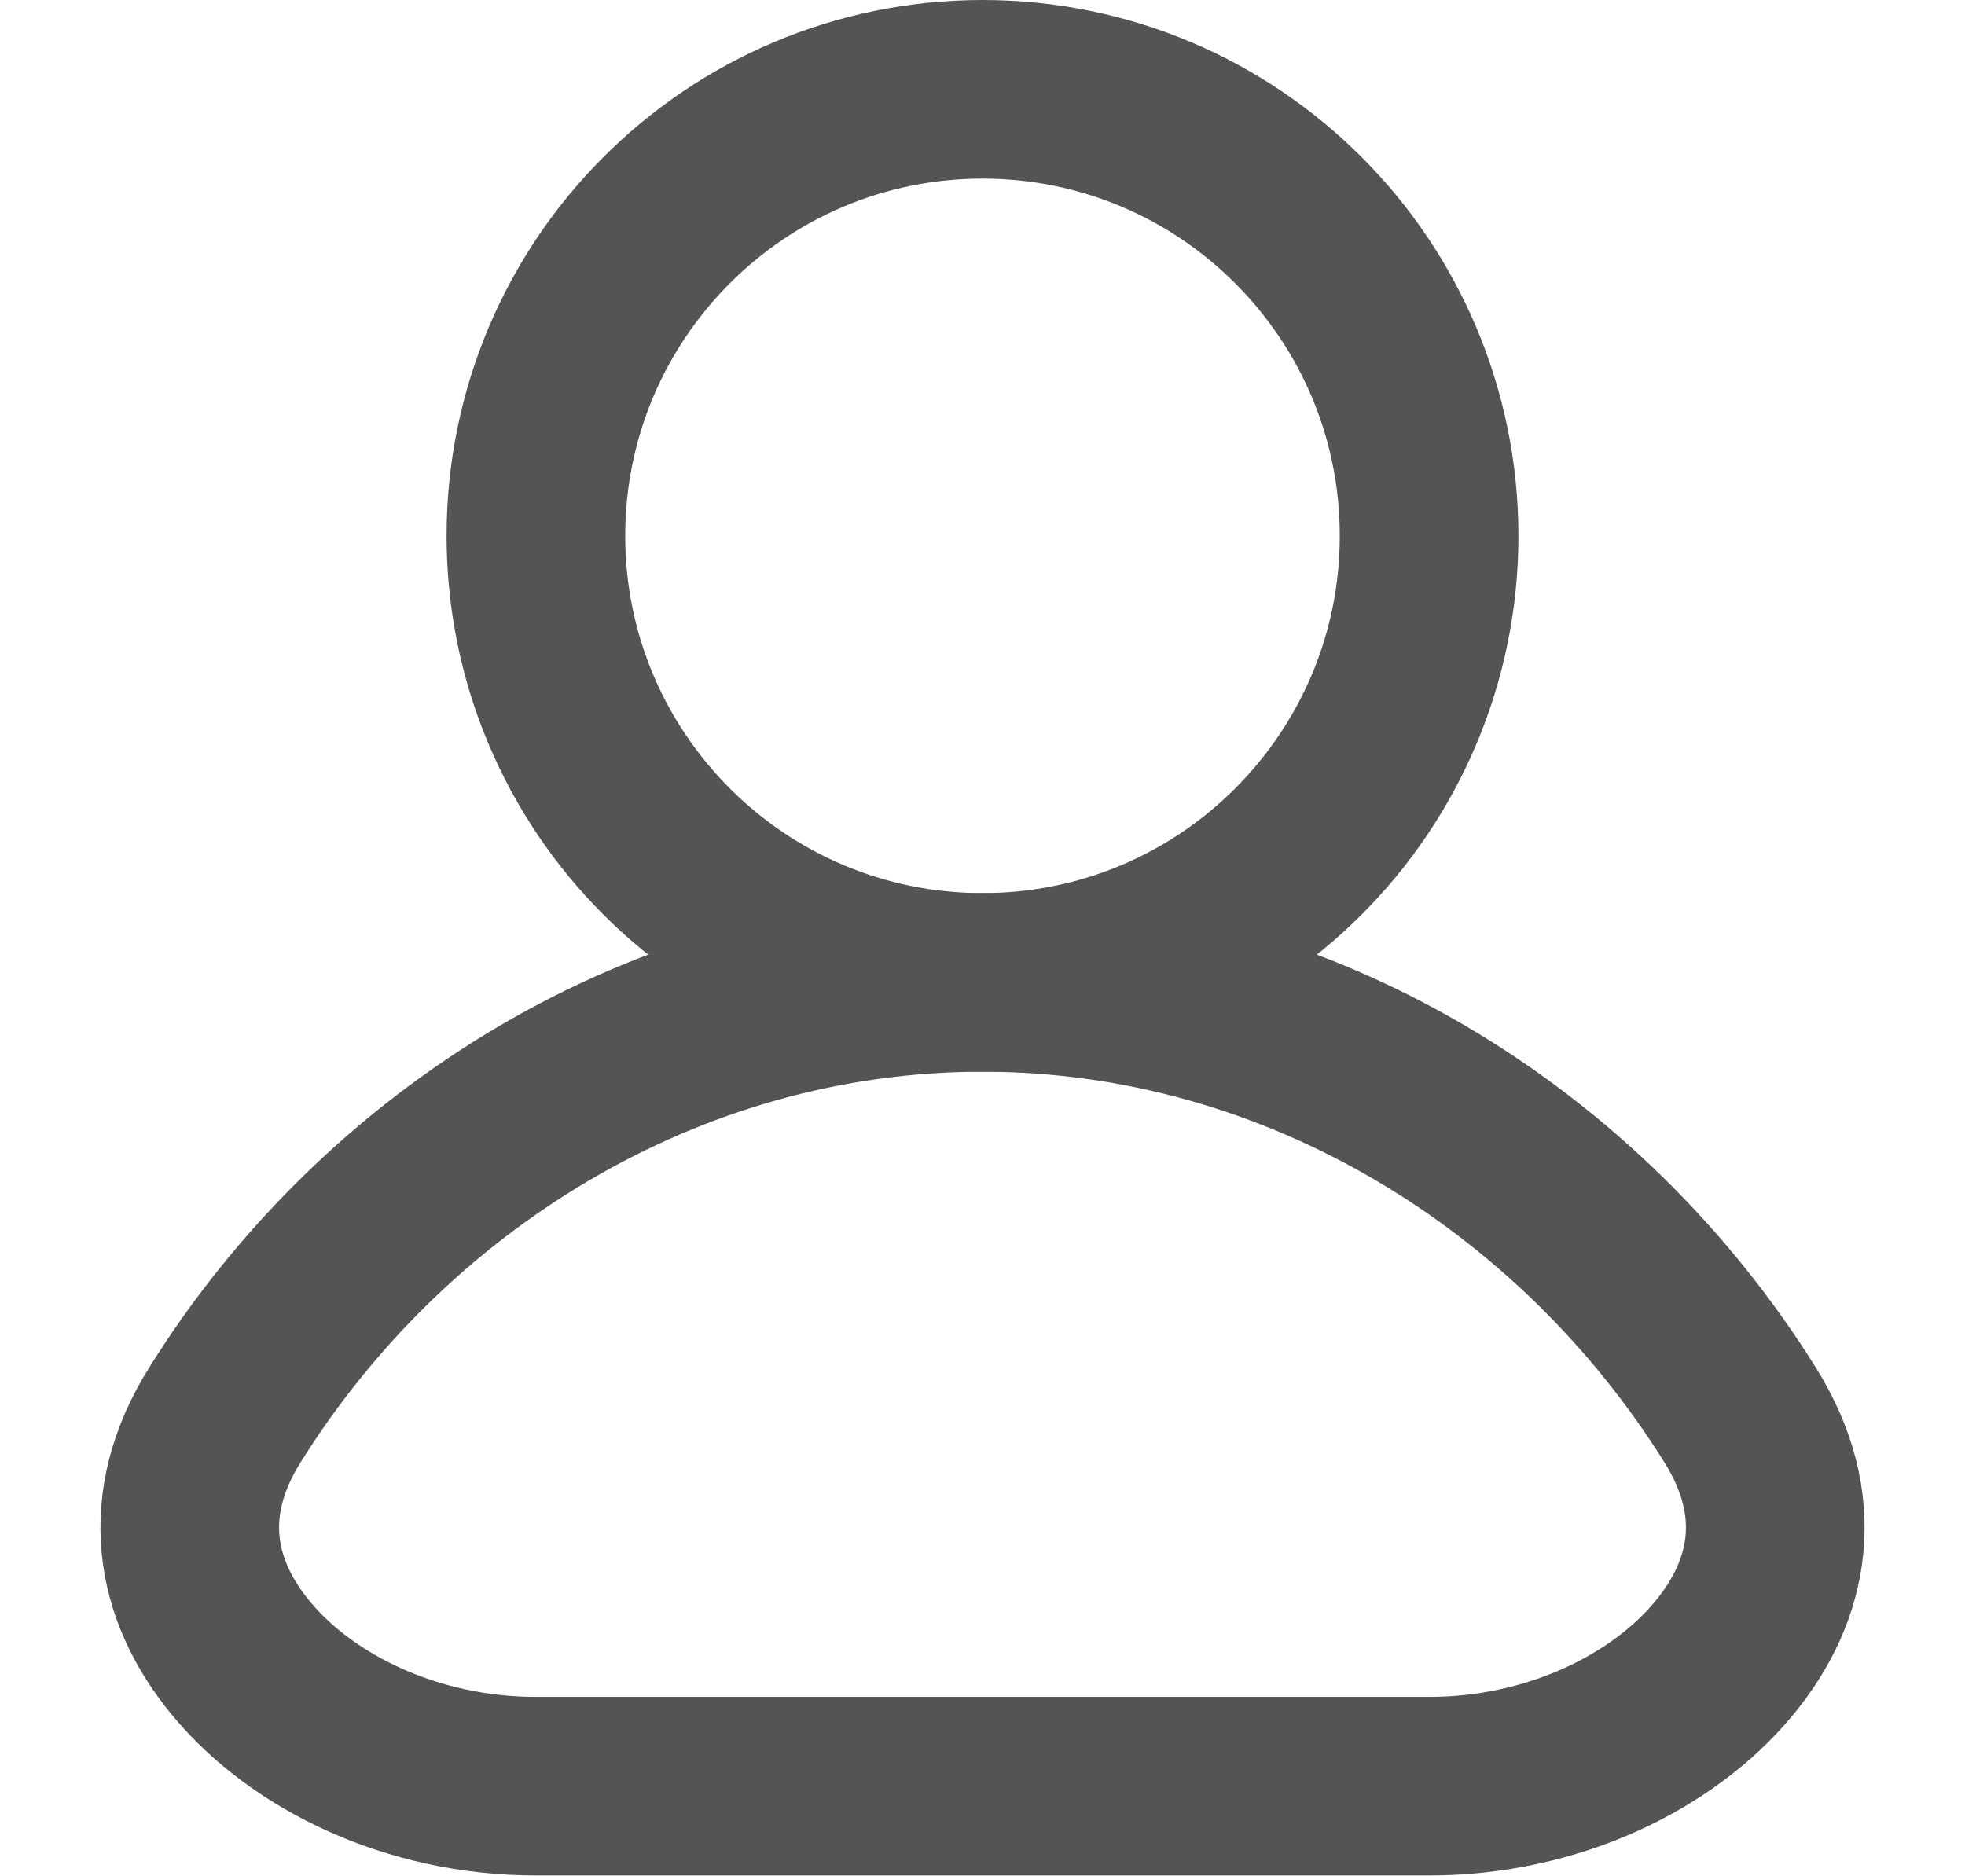
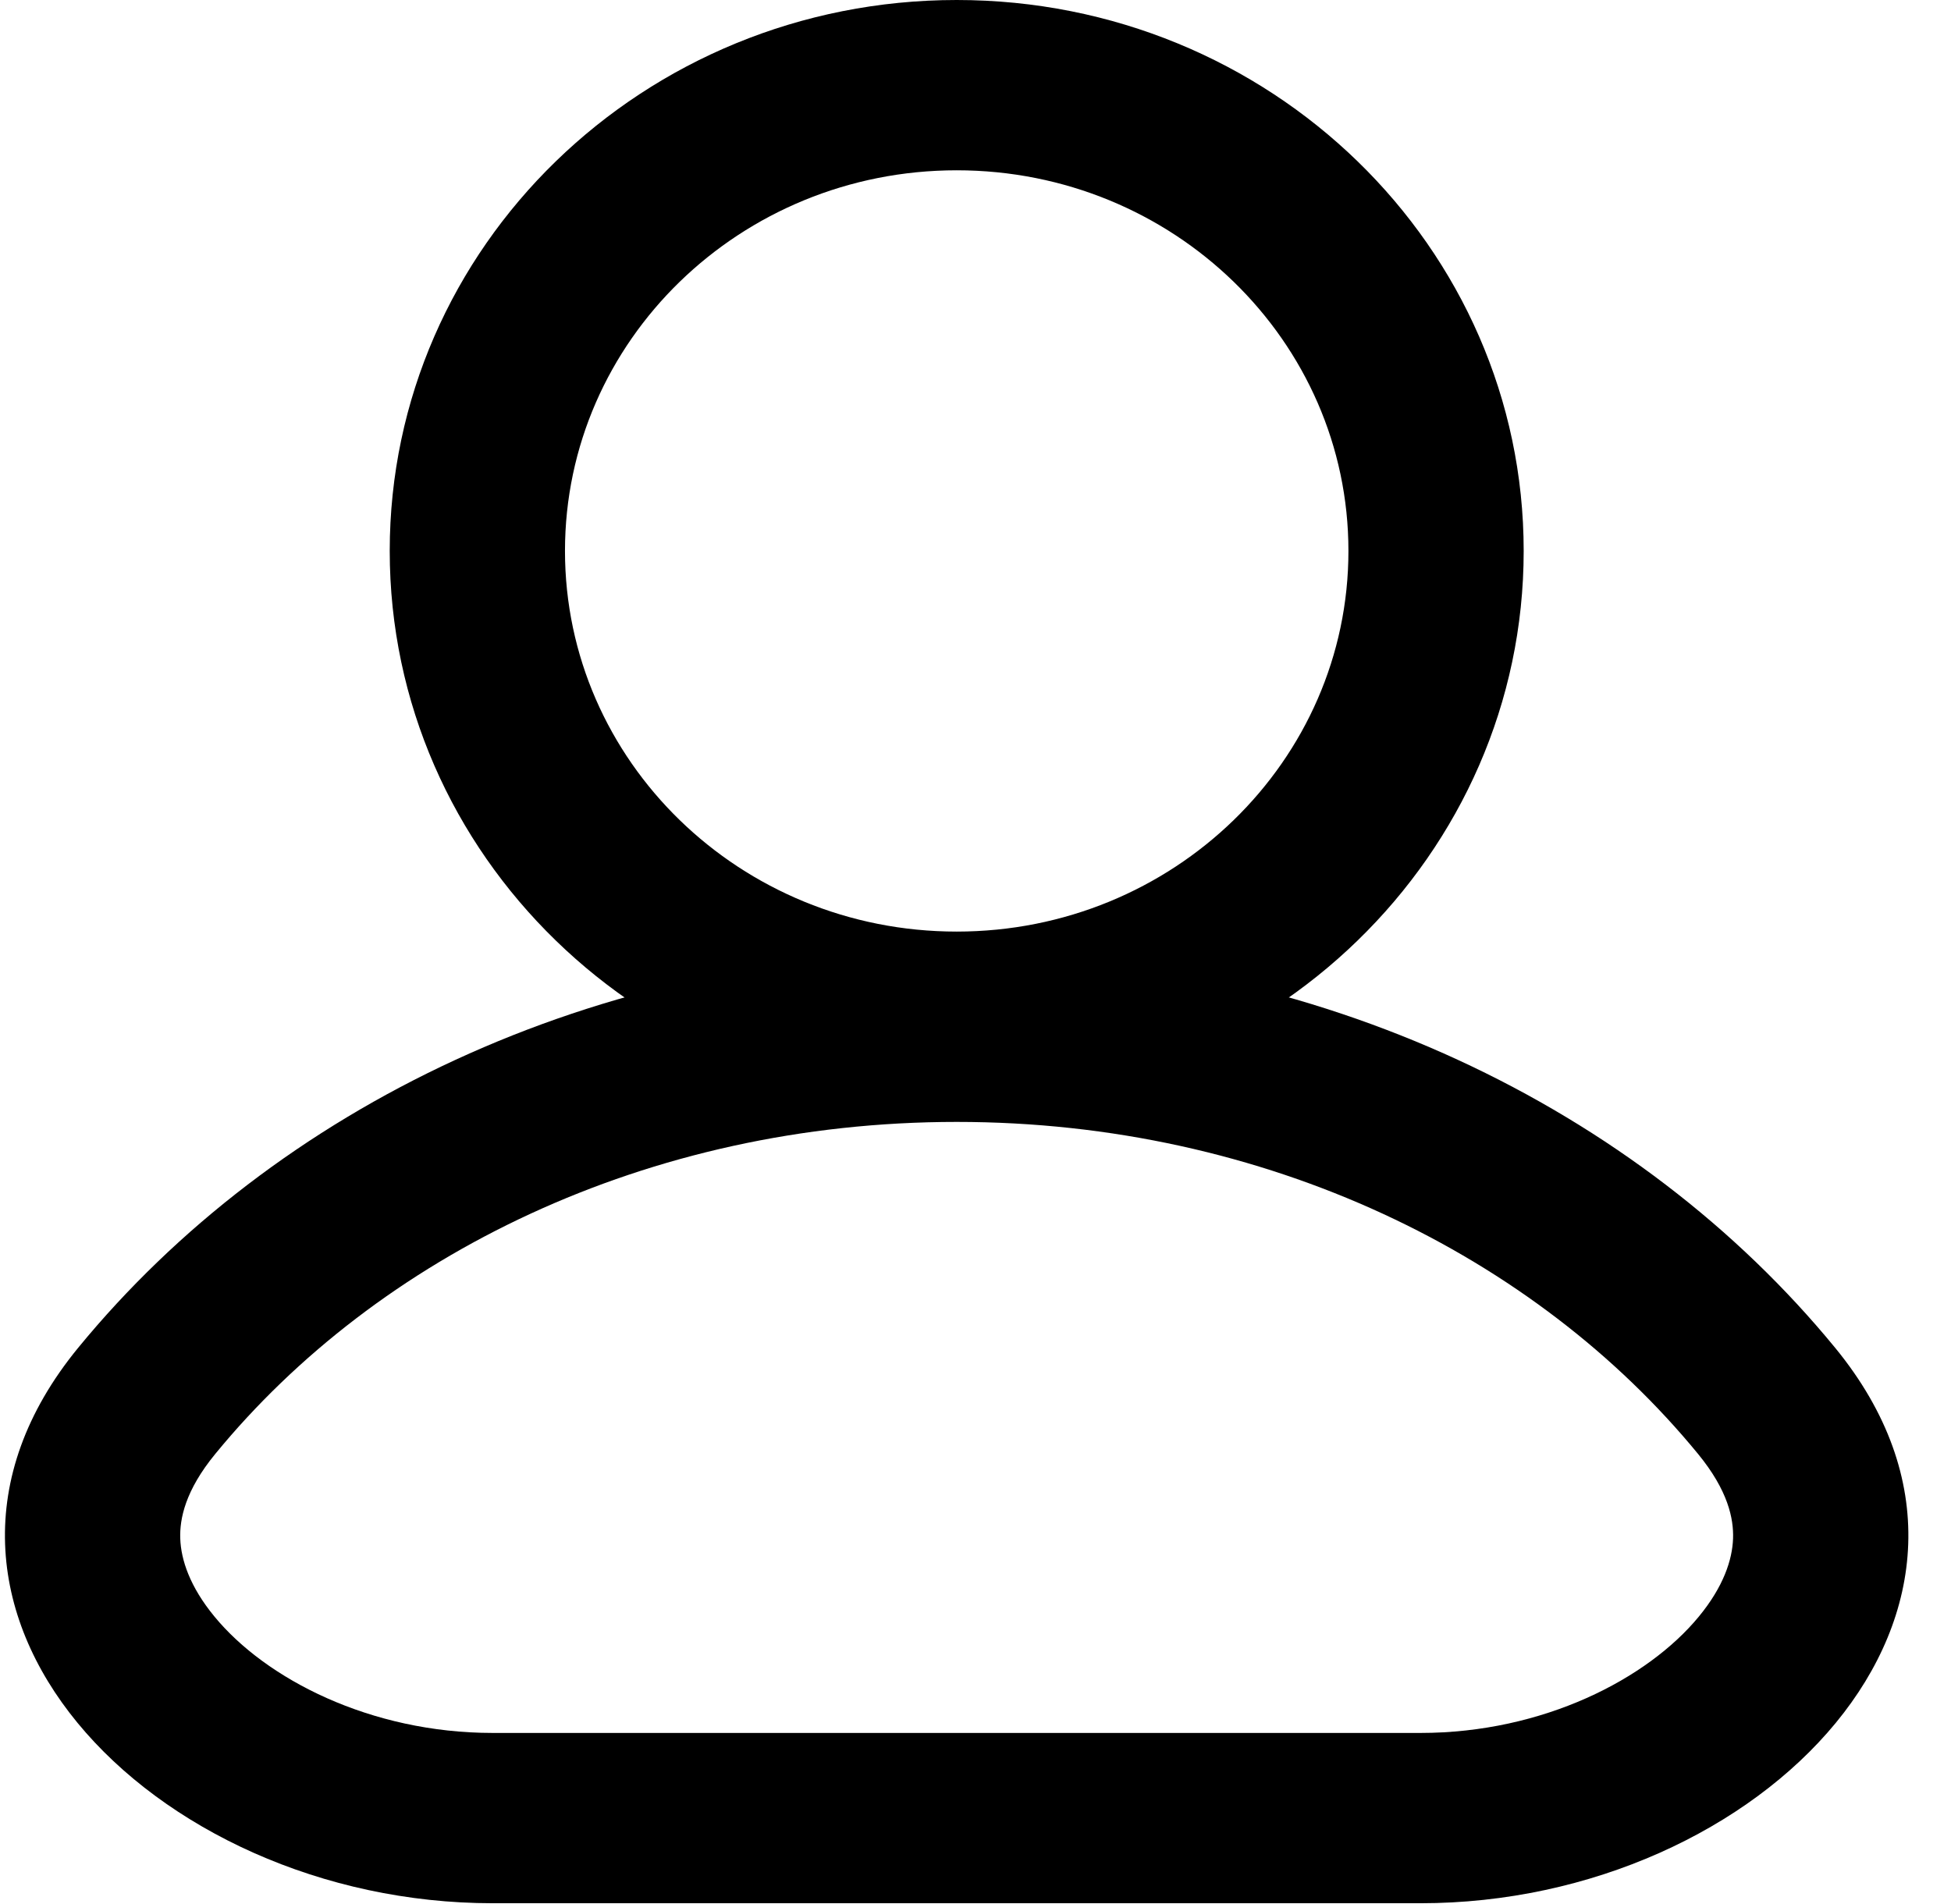
- <svg xmlns="http://www.w3.org/2000/svg" width="22" height="21" viewBox="0 0 22 21" fill="none">
-   <circle cx="11" cy="6" r="5" stroke="#545454" stroke-width="2" />
-   <path d="M2.516 15.846C4.298 12.99 7.447 11 11 11C14.553 11 17.702 12.99 19.484 15.846C20.108 16.845 19.942 17.797 19.297 18.573C18.615 19.395 17.386 20 16 20L6 20C4.614 20 3.385 19.395 2.703 18.573C2.058 17.797 1.892 16.845 2.516 15.846Z" stroke="#545454" stroke-width="2" />
+ <svg xmlns="http://www.w3.org/2000/svg" width="41" height="40" viewBox="0 0 41 40" fill="none">
+   <path fill-rule="evenodd" clip-rule="evenodd" d="M20.105 19.579C24.651 19.579 28.337 15.997 28.337 11.579C28.337 7.161 24.651 3.579 20.105 3.579C15.558 3.579 11.873 7.161 11.873 11.579C11.873 15.997 15.558 19.579 20.105 19.579ZM20.105 23.158C26.685 23.158 32.02 17.974 32.02 11.579C32.02 5.184 26.685 0 20.105 0C13.524 0 8.19 5.184 8.19 11.579C8.19 17.974 13.524 23.158 20.105 23.158Z" fill="black" />
+   <path fill-rule="evenodd" clip-rule="evenodd" d="M20.104 23.579C13.592 23.579 7.934 26.396 4.523 30.558C3.891 31.328 3.774 31.922 3.788 32.334C3.803 32.783 3.991 33.349 4.506 33.974C5.583 35.284 7.779 36.421 10.356 36.421L29.852 36.421C32.429 36.421 34.625 35.284 35.702 33.974C36.217 33.349 36.405 32.783 36.42 32.334C36.434 31.922 36.317 31.328 35.685 30.558C32.274 26.396 26.616 23.579 20.104 23.579ZM1.642 28.327C5.773 23.289 12.503 20 20.104 20C27.705 20 34.435 23.289 38.566 28.327C43.039 33.783 37.031 40 29.852 40L10.356 40C3.177 40 -2.831 33.783 1.642 28.327Z" fill="black" />
</svg>
